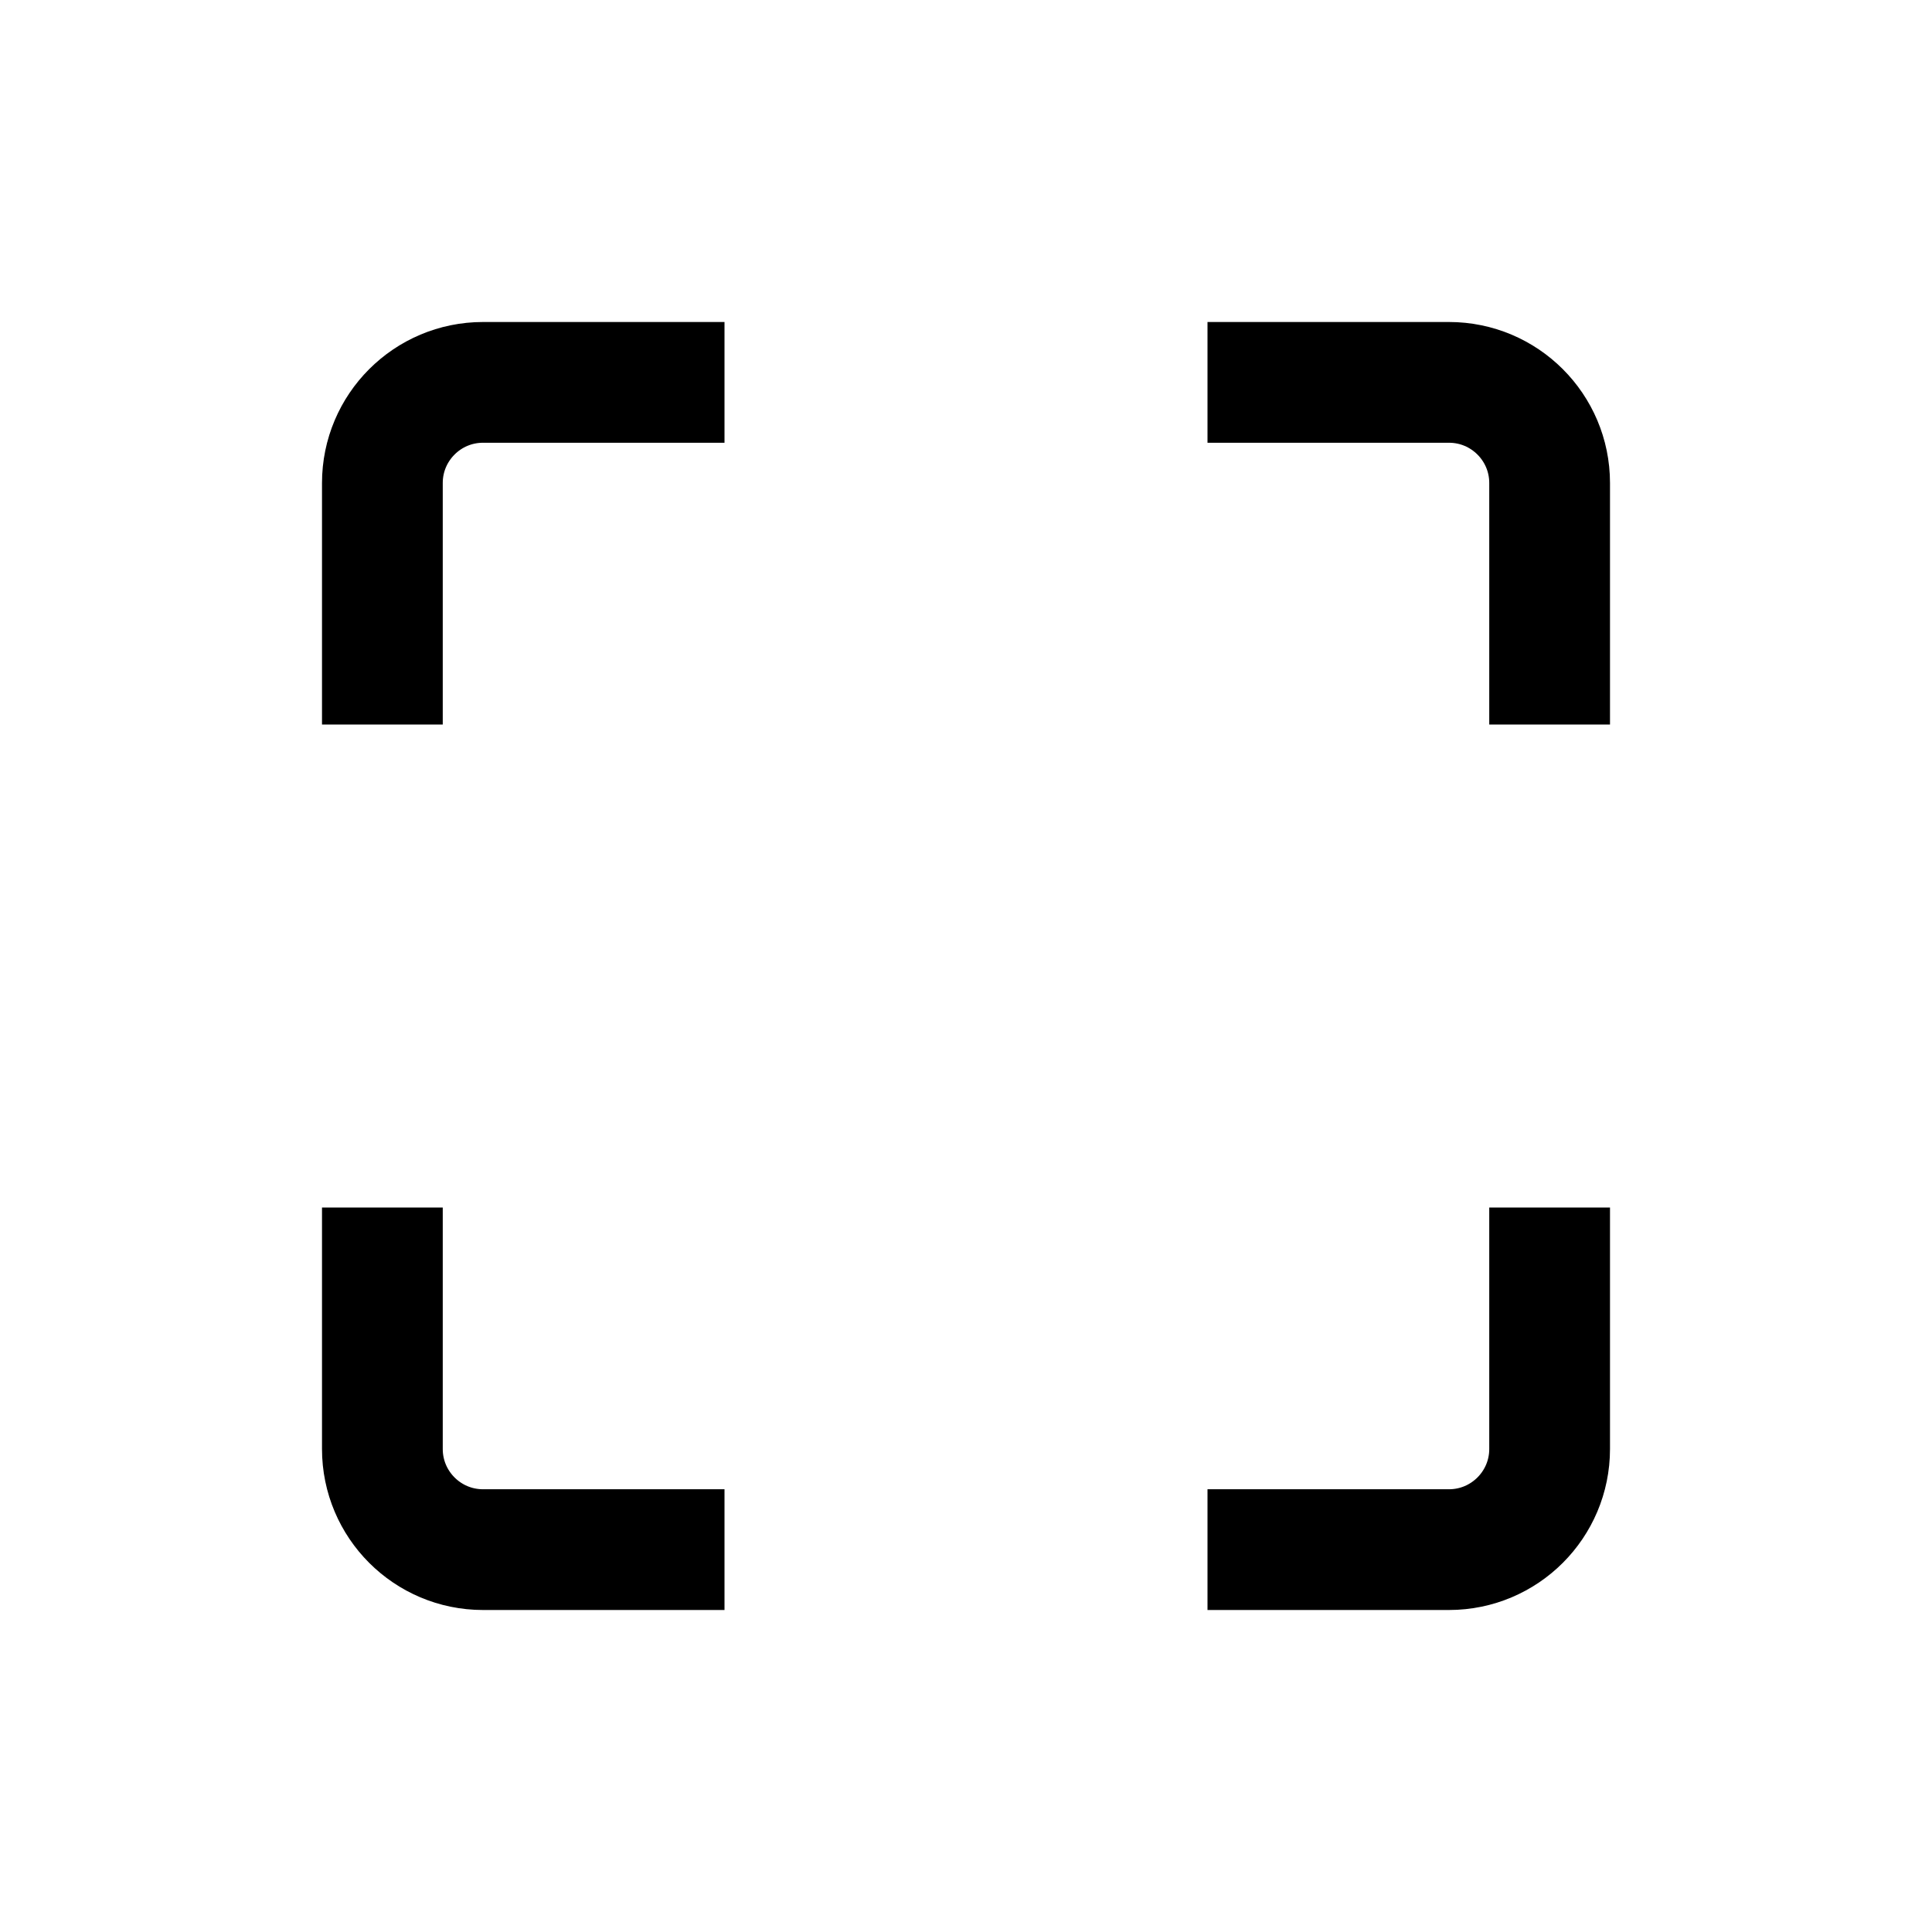
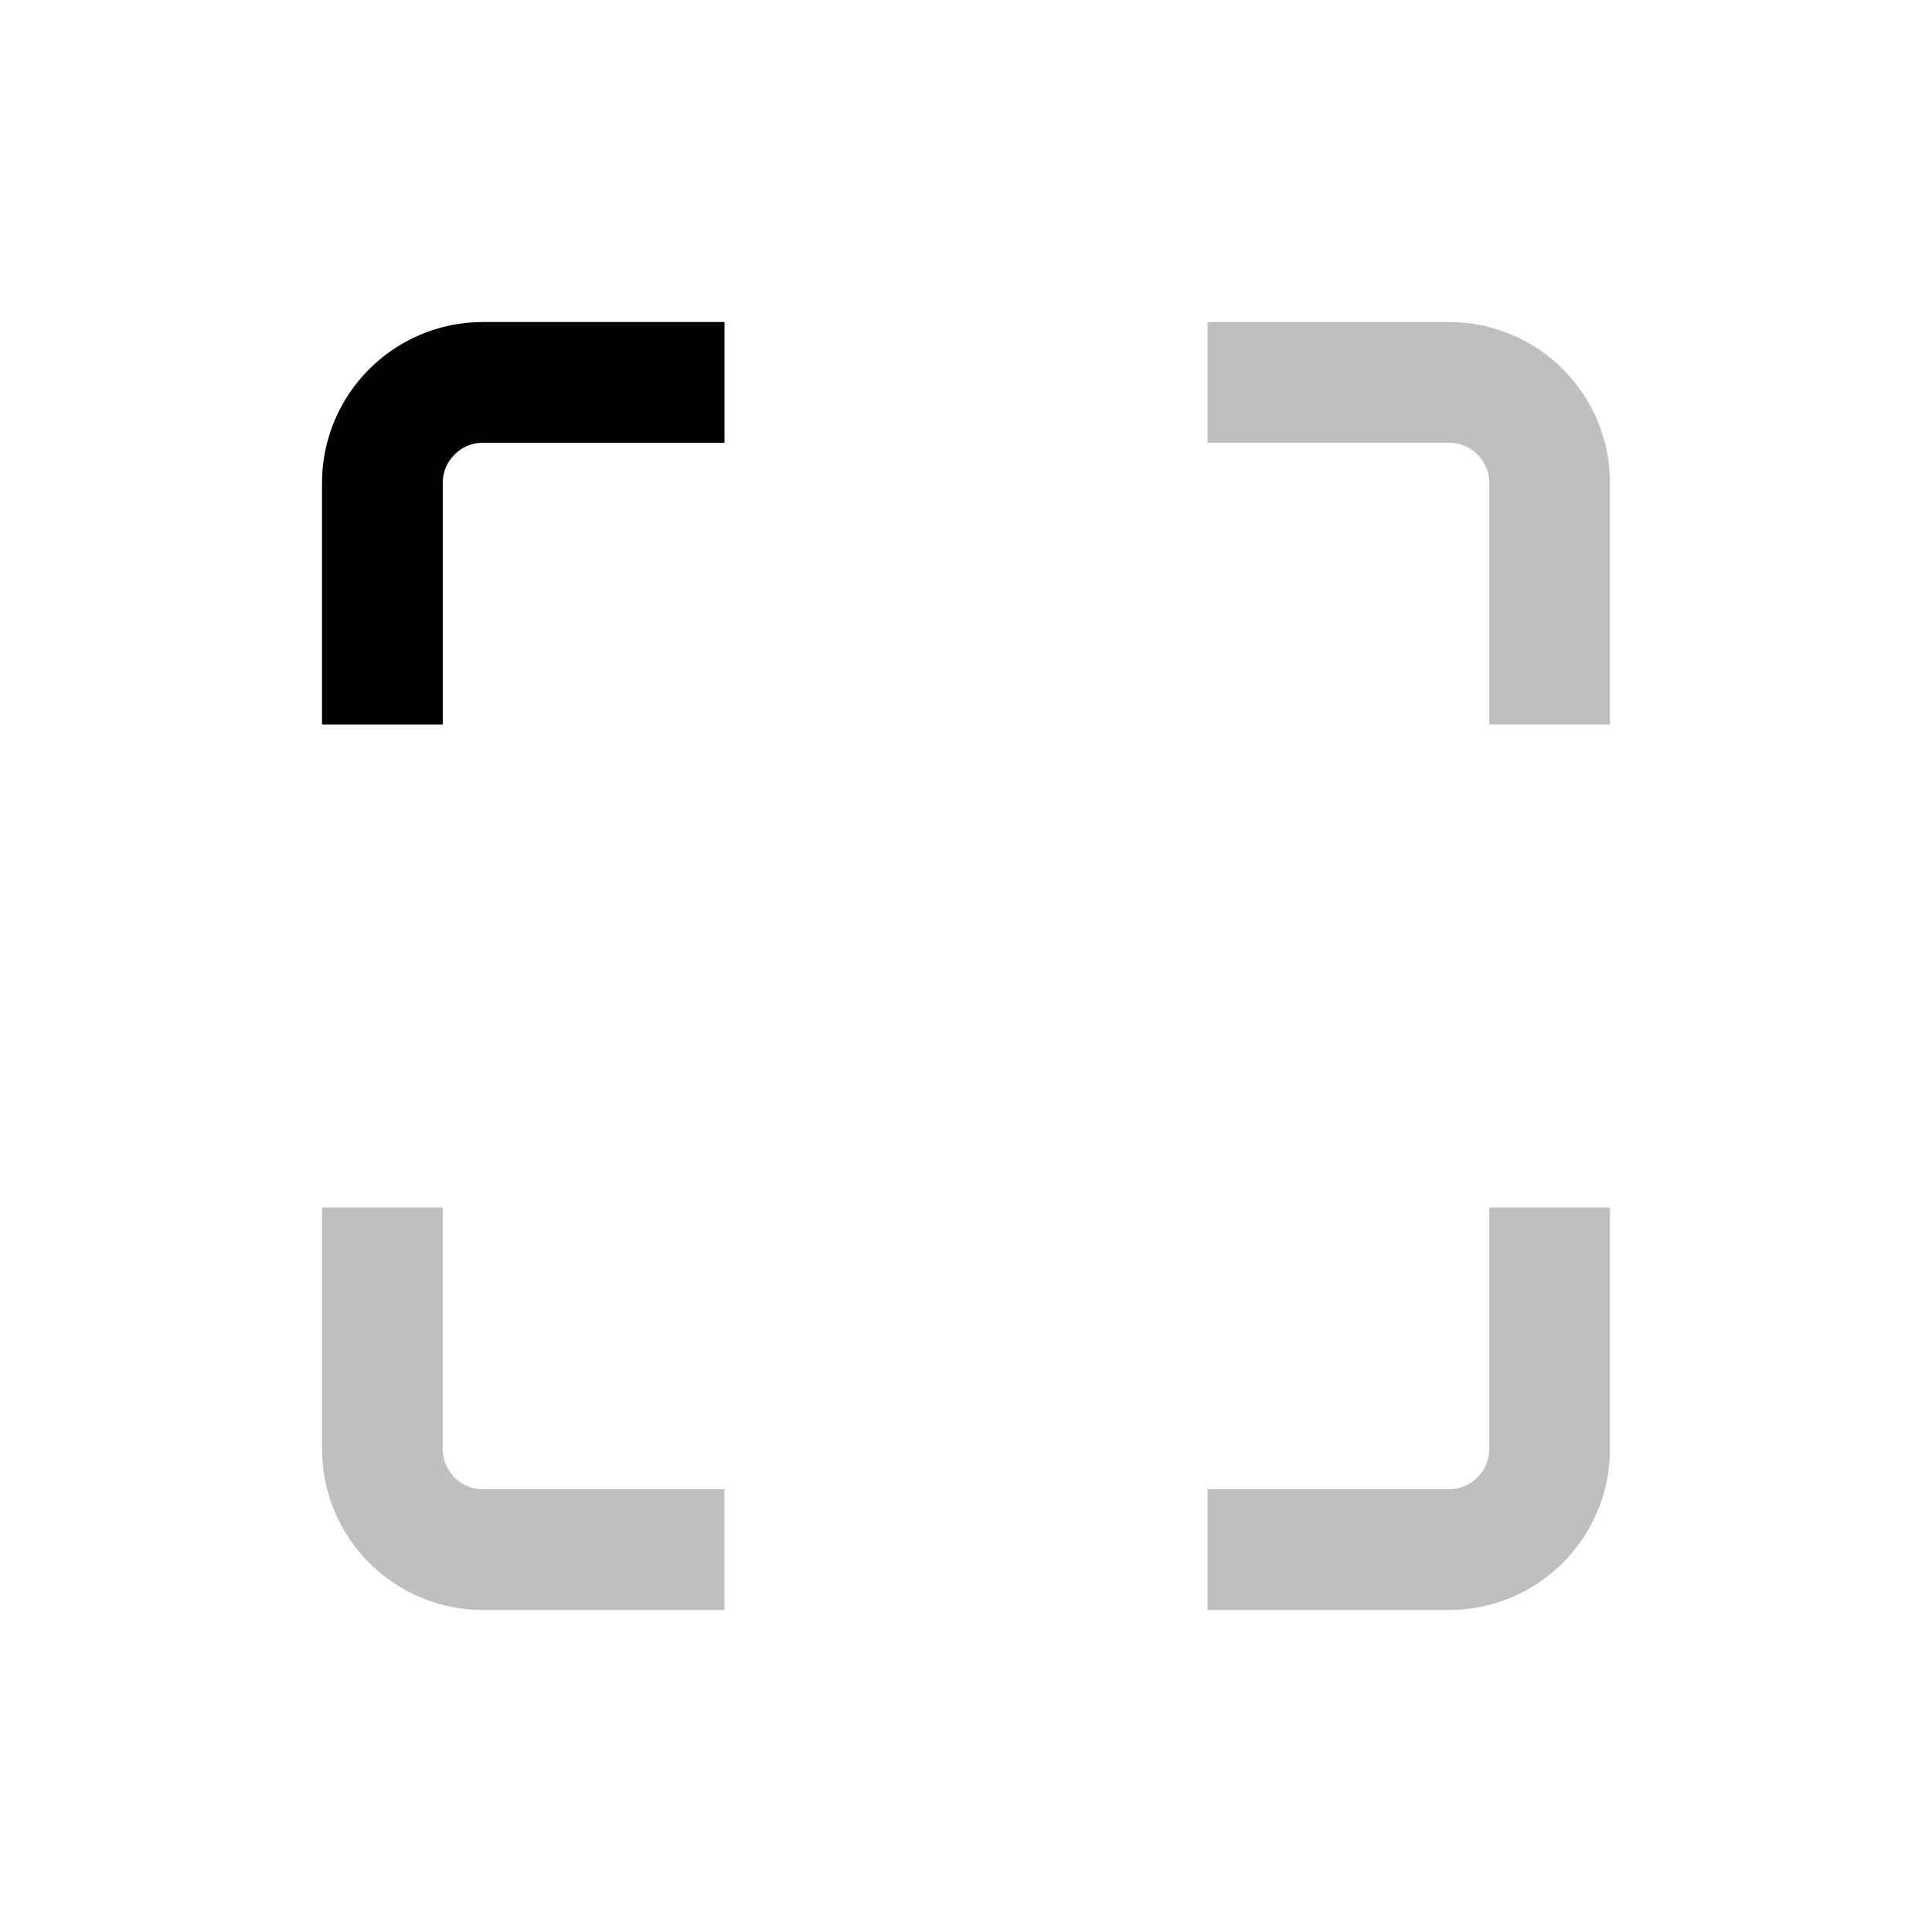
<svg xmlns="http://www.w3.org/2000/svg" viewBox="0 0 24 24" style="fill: none" stroke="currentColor" stroke-width="1.5">
  <path d="M9 4.75L6 4.75C5.31 4.75 4.75 5.31 4.75 6L4.75 9" vector-effect="non-scaling-stroke" />
-   <path d="M15 19.25L18 19.25C18.69 19.25 19.25 18.69 19.25 18L19.25 15M9 19.25L6 19.25C5.31 19.25 4.75 18.69 4.75 18L4.75 15M19.25 9L19.25 6C19.25 5.31 18.69 4.75 18 4.75L15 4.75" vector-effect="non-scaling-stroke" />
+   <path opacity=".25" d="M15 19.25L18 19.25C18.69 19.25 19.25 18.69 19.25 18L19.25 15M9 19.25L6 19.25C5.31 19.25 4.75 18.69 4.75 18L4.75 15M19.25 9L19.25 6C19.25 5.31 18.69 4.75 18 4.75L15 4.75" vector-effect="non-scaling-stroke" />
</svg>
